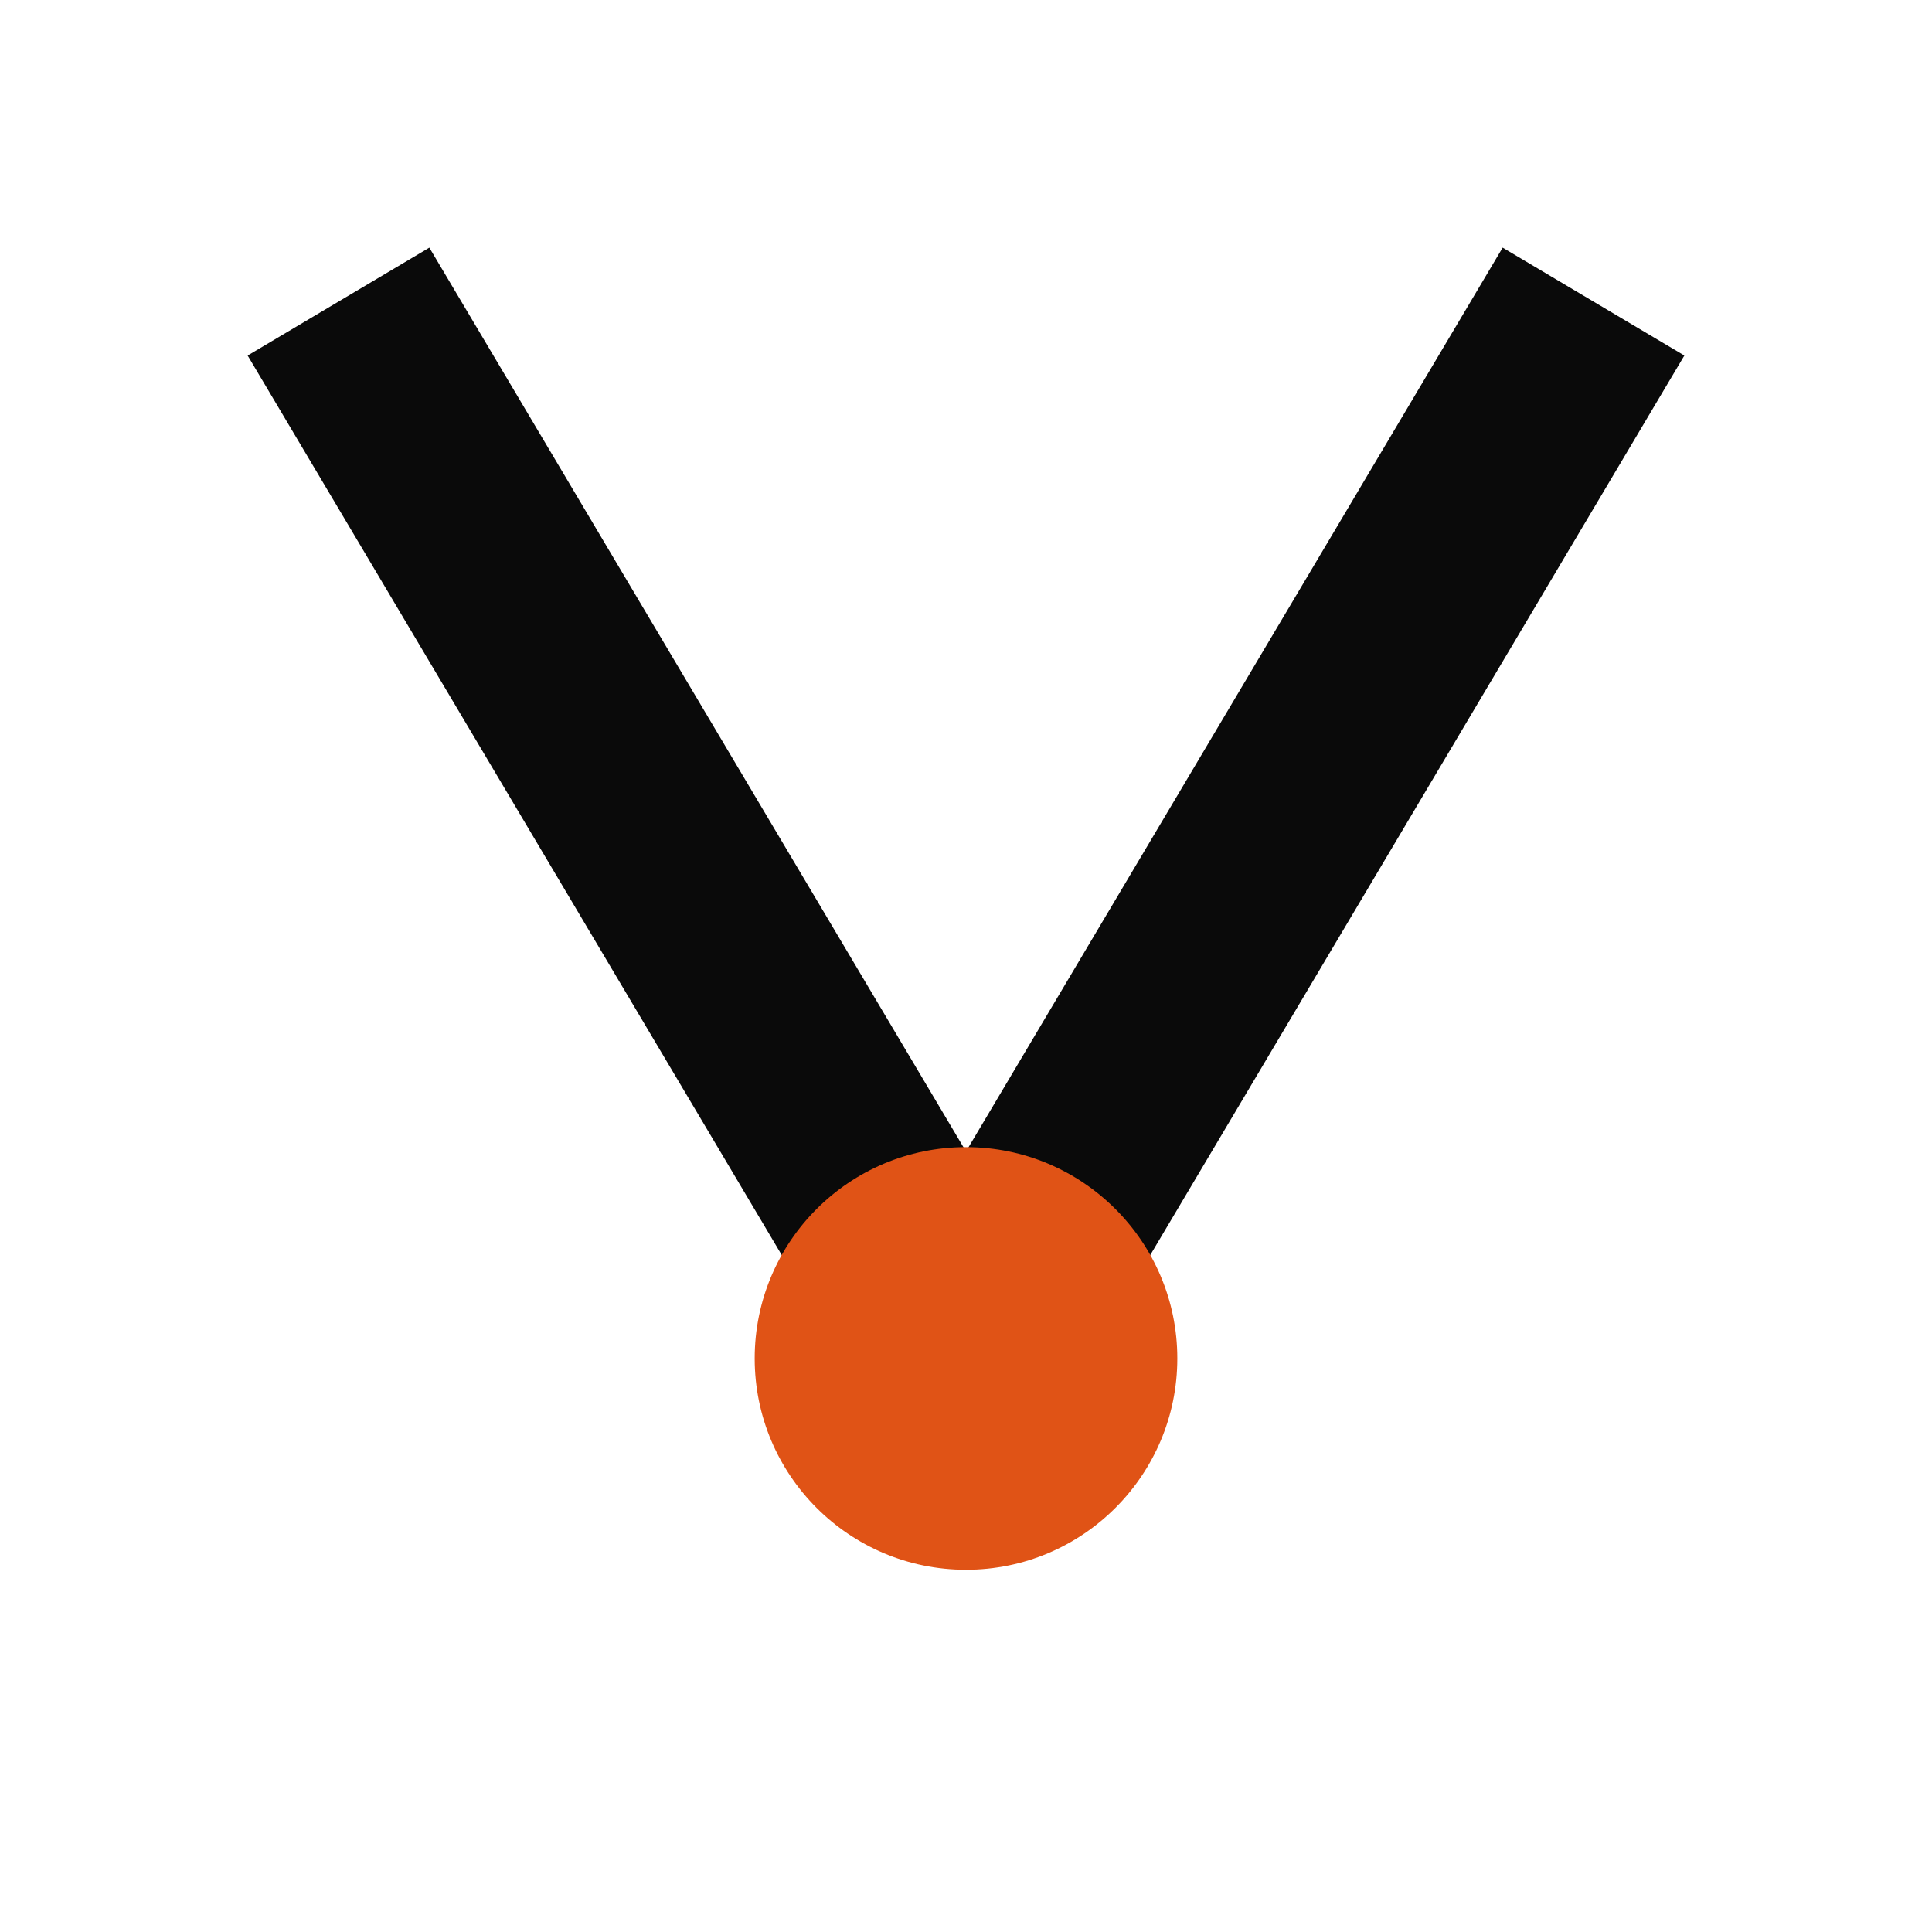
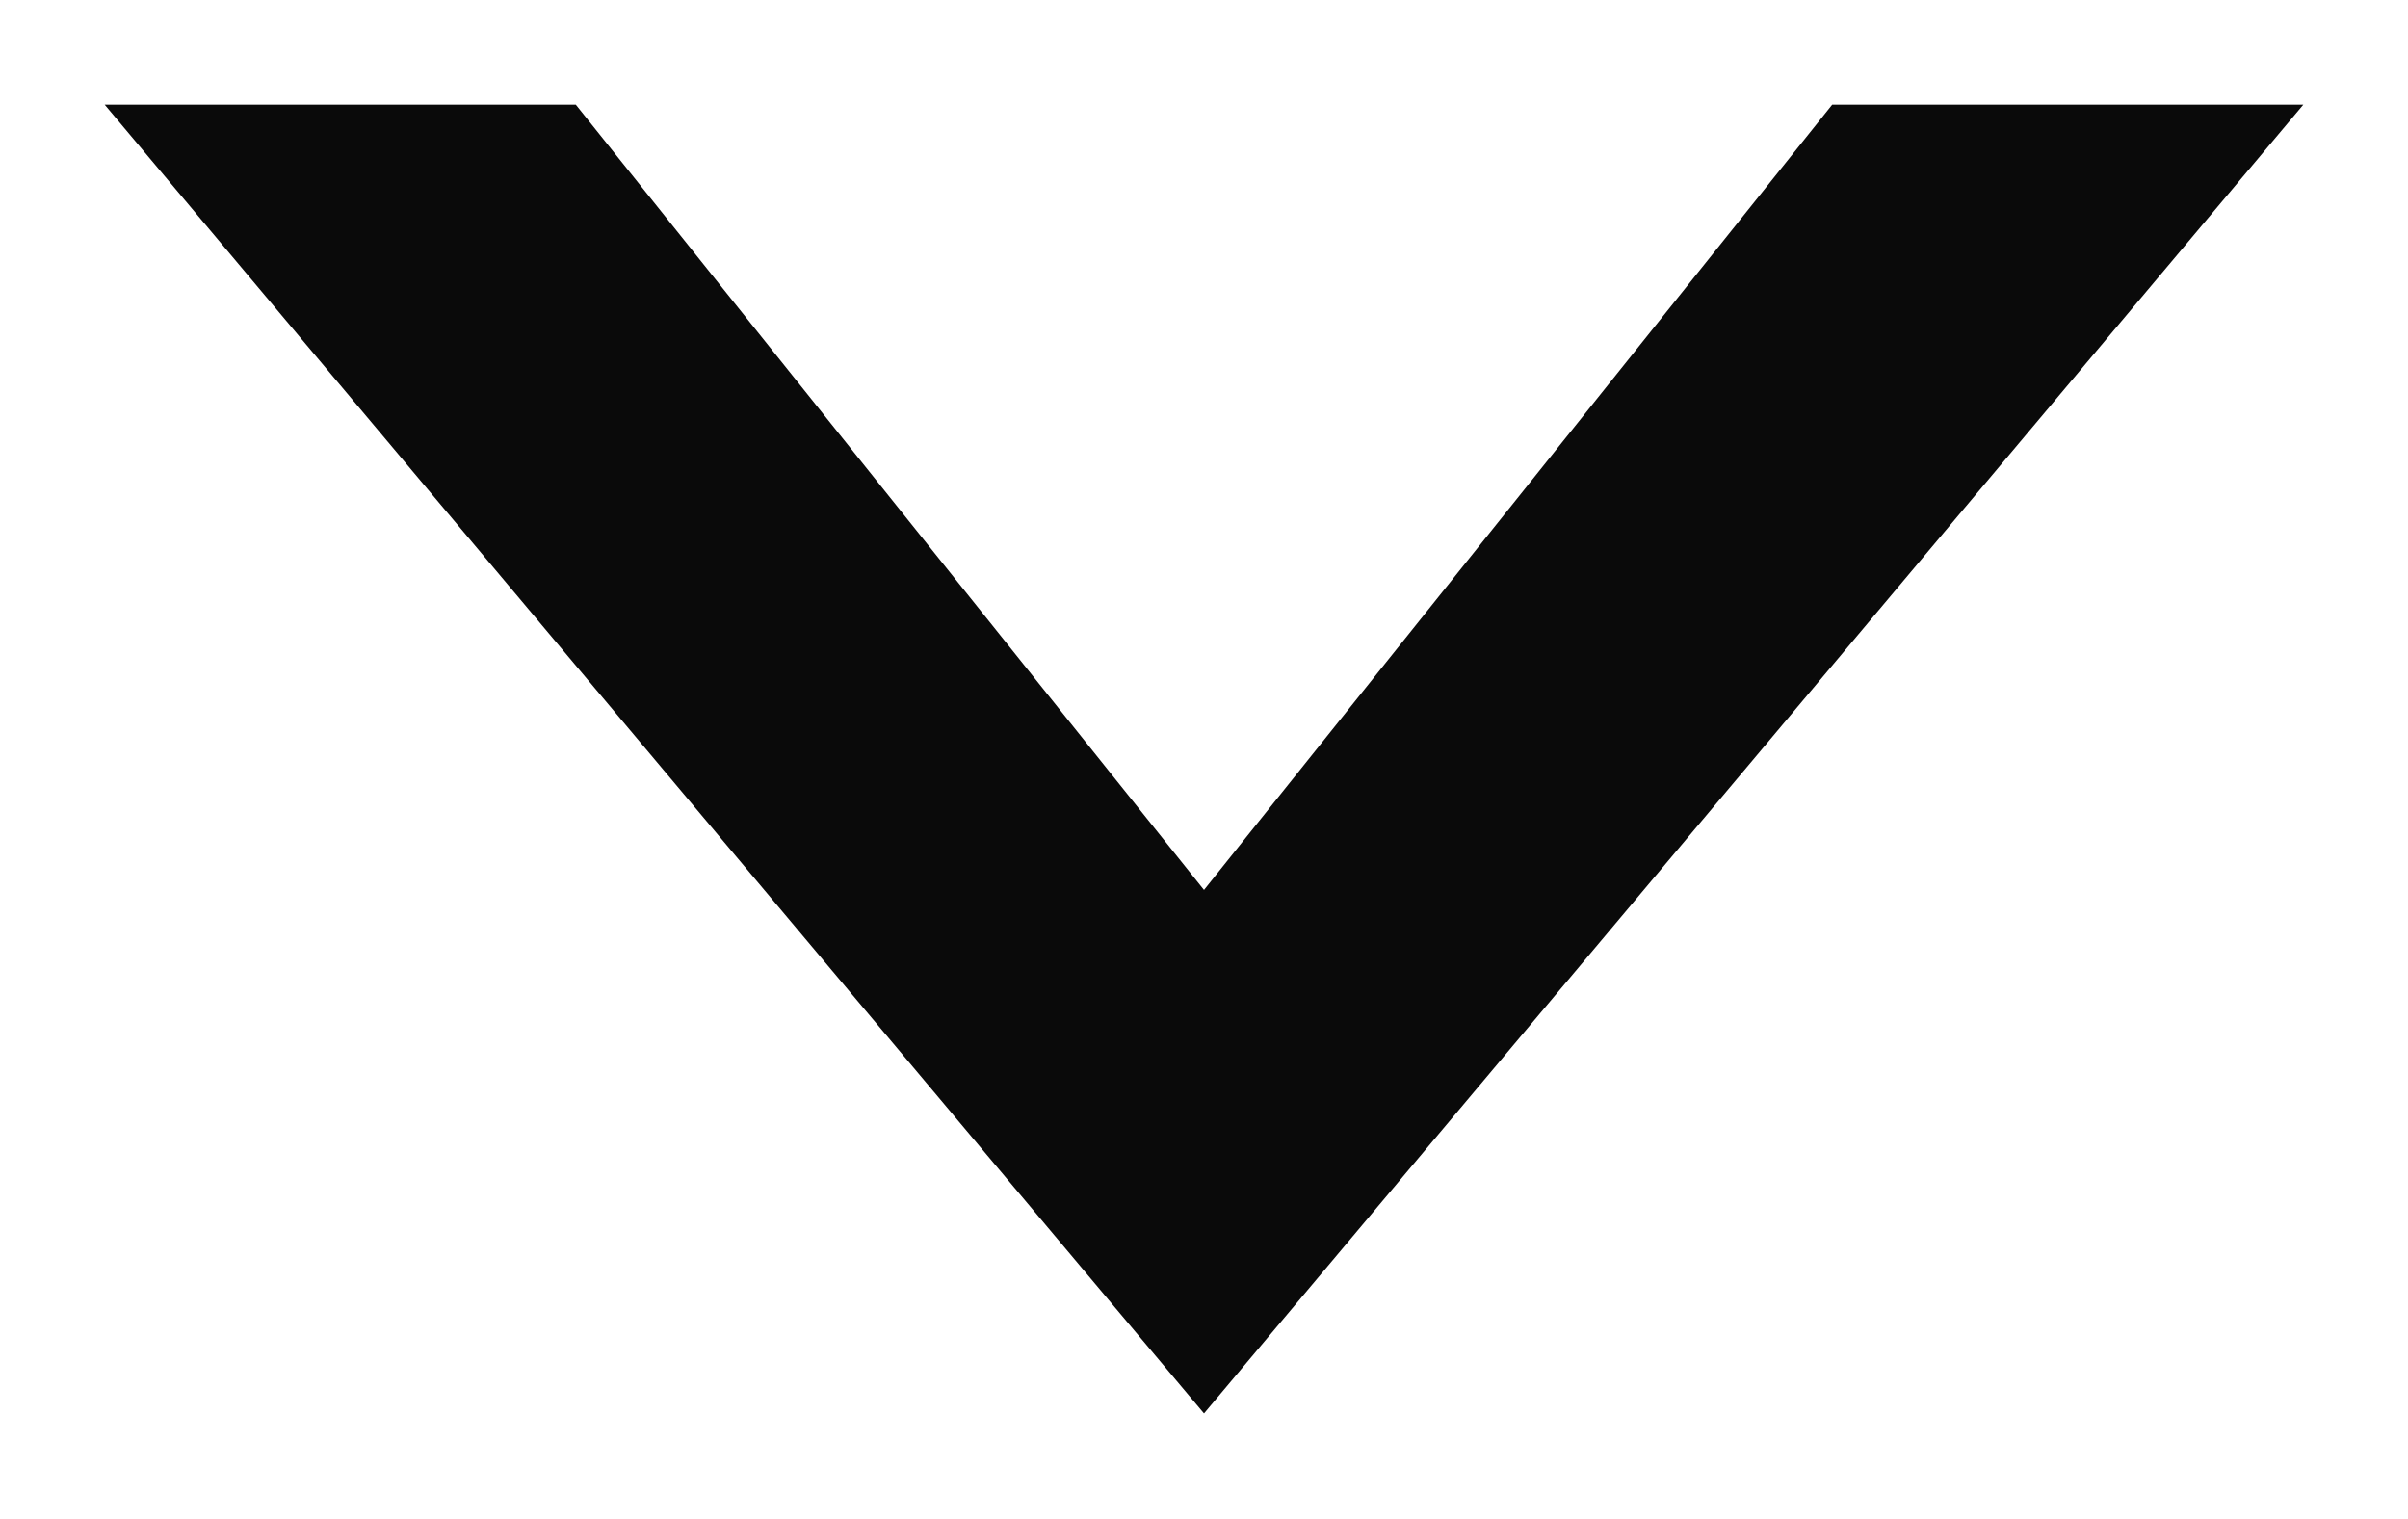
- <svg xmlns="http://www.w3.org/2000/svg" viewBox="0 0 64 64" width="64" height="64">
+ <svg xmlns="http://www.w3.org/2000/svg" viewBox="14 26 92 58" width="92" height="58">
  <style>
-     .ink { stroke: #0A0A0A; }
-     @media (prefers-color-scheme: dark) { .ink { stroke: #F2F1EE; } }
+     .ink { fill: #0A0A0A; }
+     @media (prefers-color-scheme: dark) { .ink { fill: #F2F1EE; } }
  </style>
-   <path class="ink" d="M13 13 32 45 51 13" stroke-width="7" stroke-linecap="square" fill="none" />
-   <circle cx="32" cy="45" r="7" fill="#E05316" />
+   <g class="ink">
+     <path d="M18 30 60 80 102 30 84 30 60 60 36 30Z" />
+   </g>
</svg>
